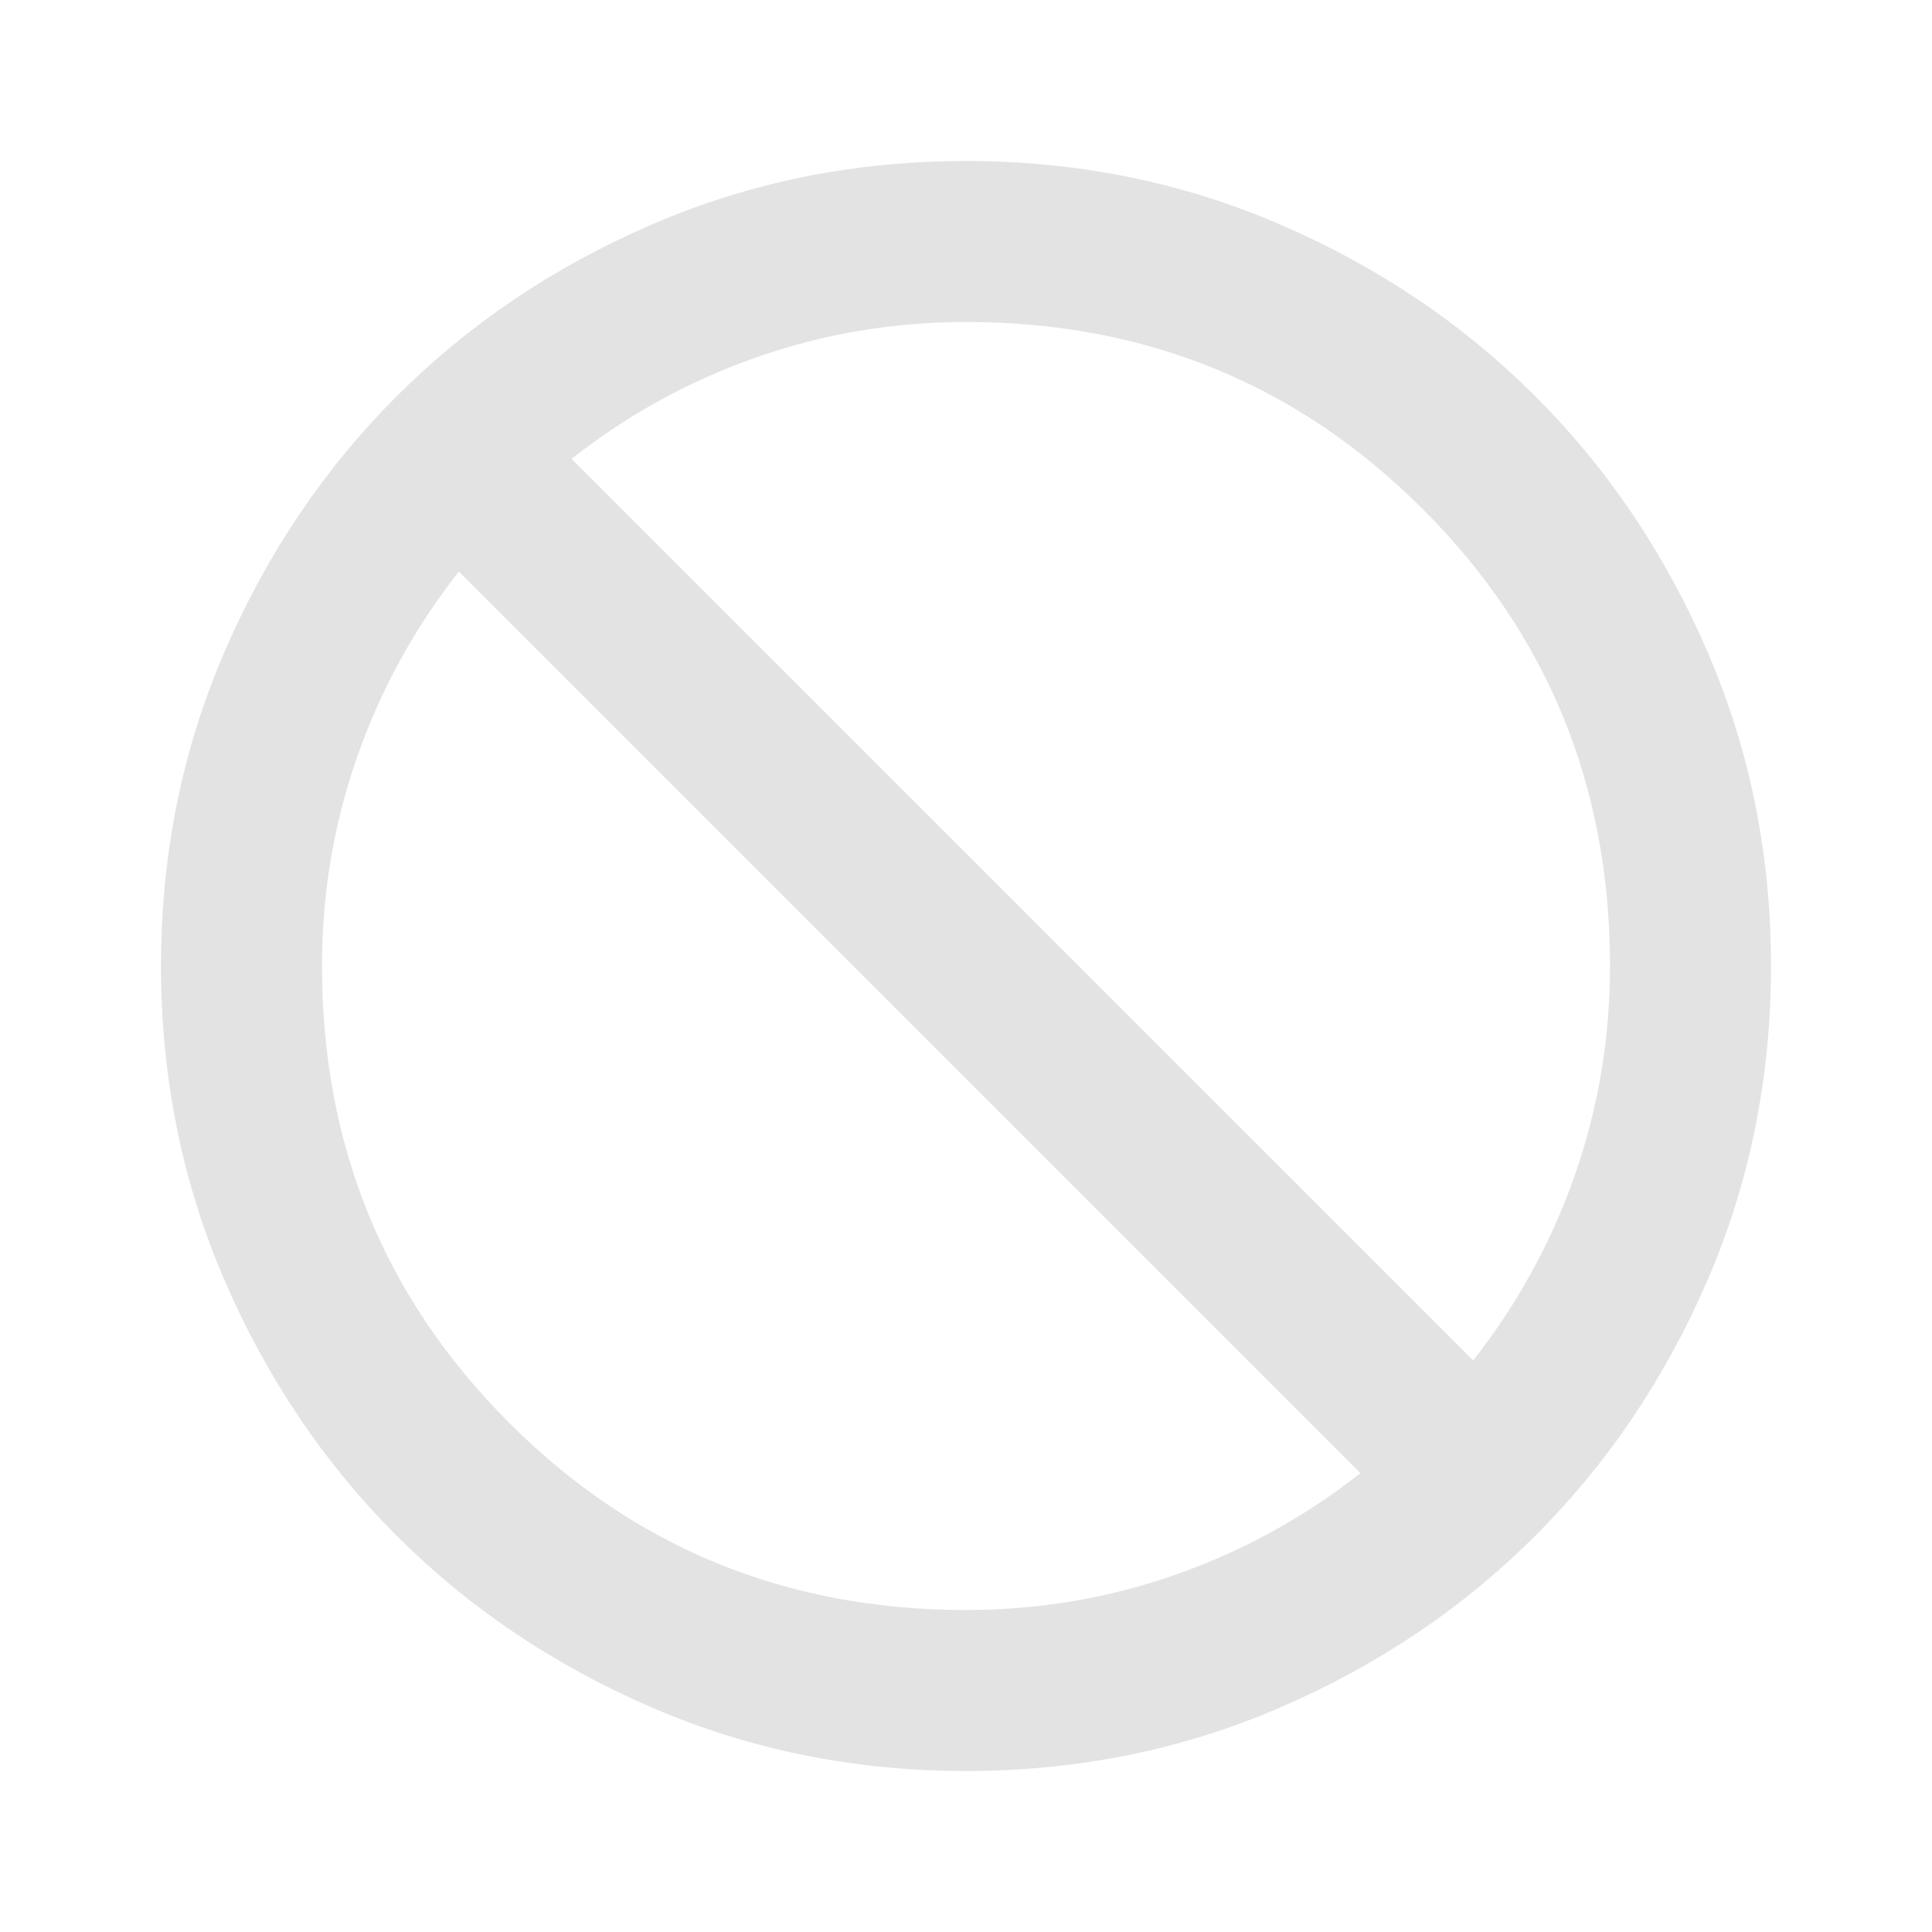
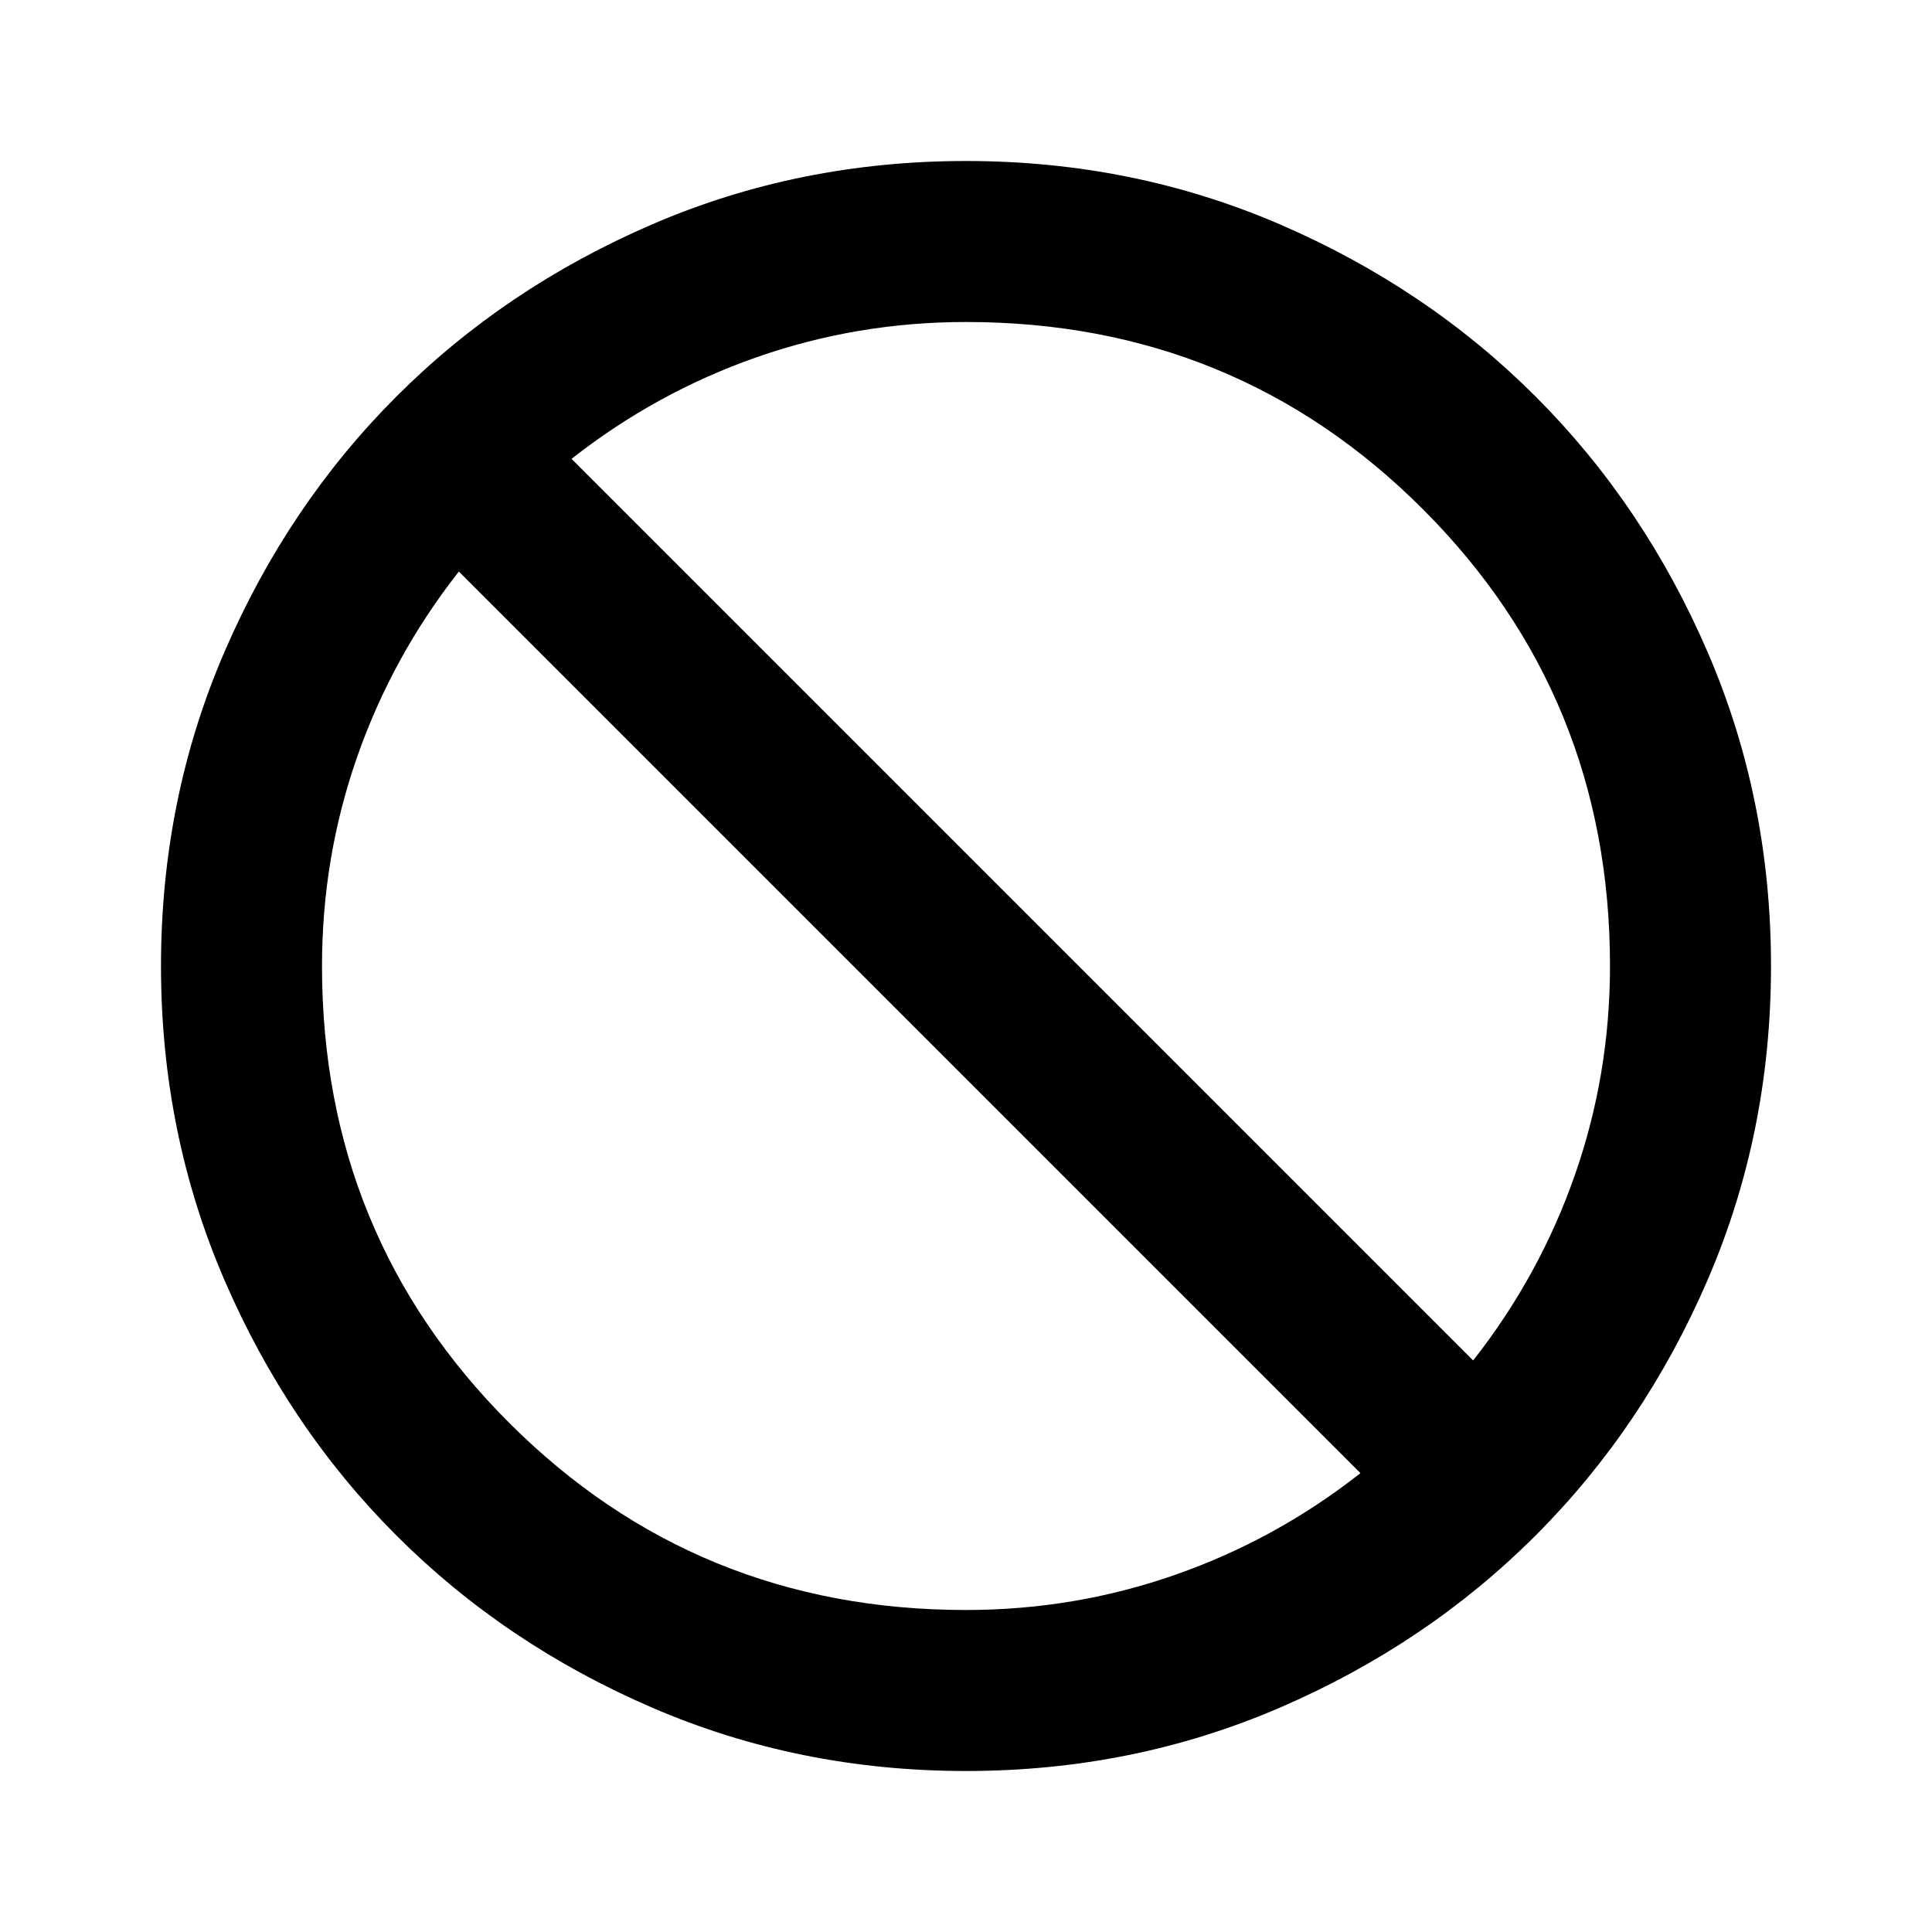
- <svg xmlns="http://www.w3.org/2000/svg" height="24px" viewBox="0 -960 960 960" width="24px" fill="#e3e3e3">
+ <svg xmlns="http://www.w3.org/2000/svg" height="24px" viewBox="0 -960 960 960" width="24px" fill="currentColor">
  <path d="M480-80q-83 0-156-31.5T197-197q-54-54-85.5-127T80-480q0-83 31.5-156T197-763q54-54 127-85.5T480-880q83 0 156 31.5T763-763q54 54 85.5 127T880-480q0 83-31.5 156T763-197q-54 54-127 85.5T480-80Zm0-80q54 0 104-17.5t92-50.5L228-676q-33 42-50.5 92T160-480q0 134 93 227t227 93Zm252-124q33-42 50.5-92T800-480q0-134-93-227t-227-93q-54 0-104 17.5T284-732l448 448ZM480-480Z" />
</svg>
